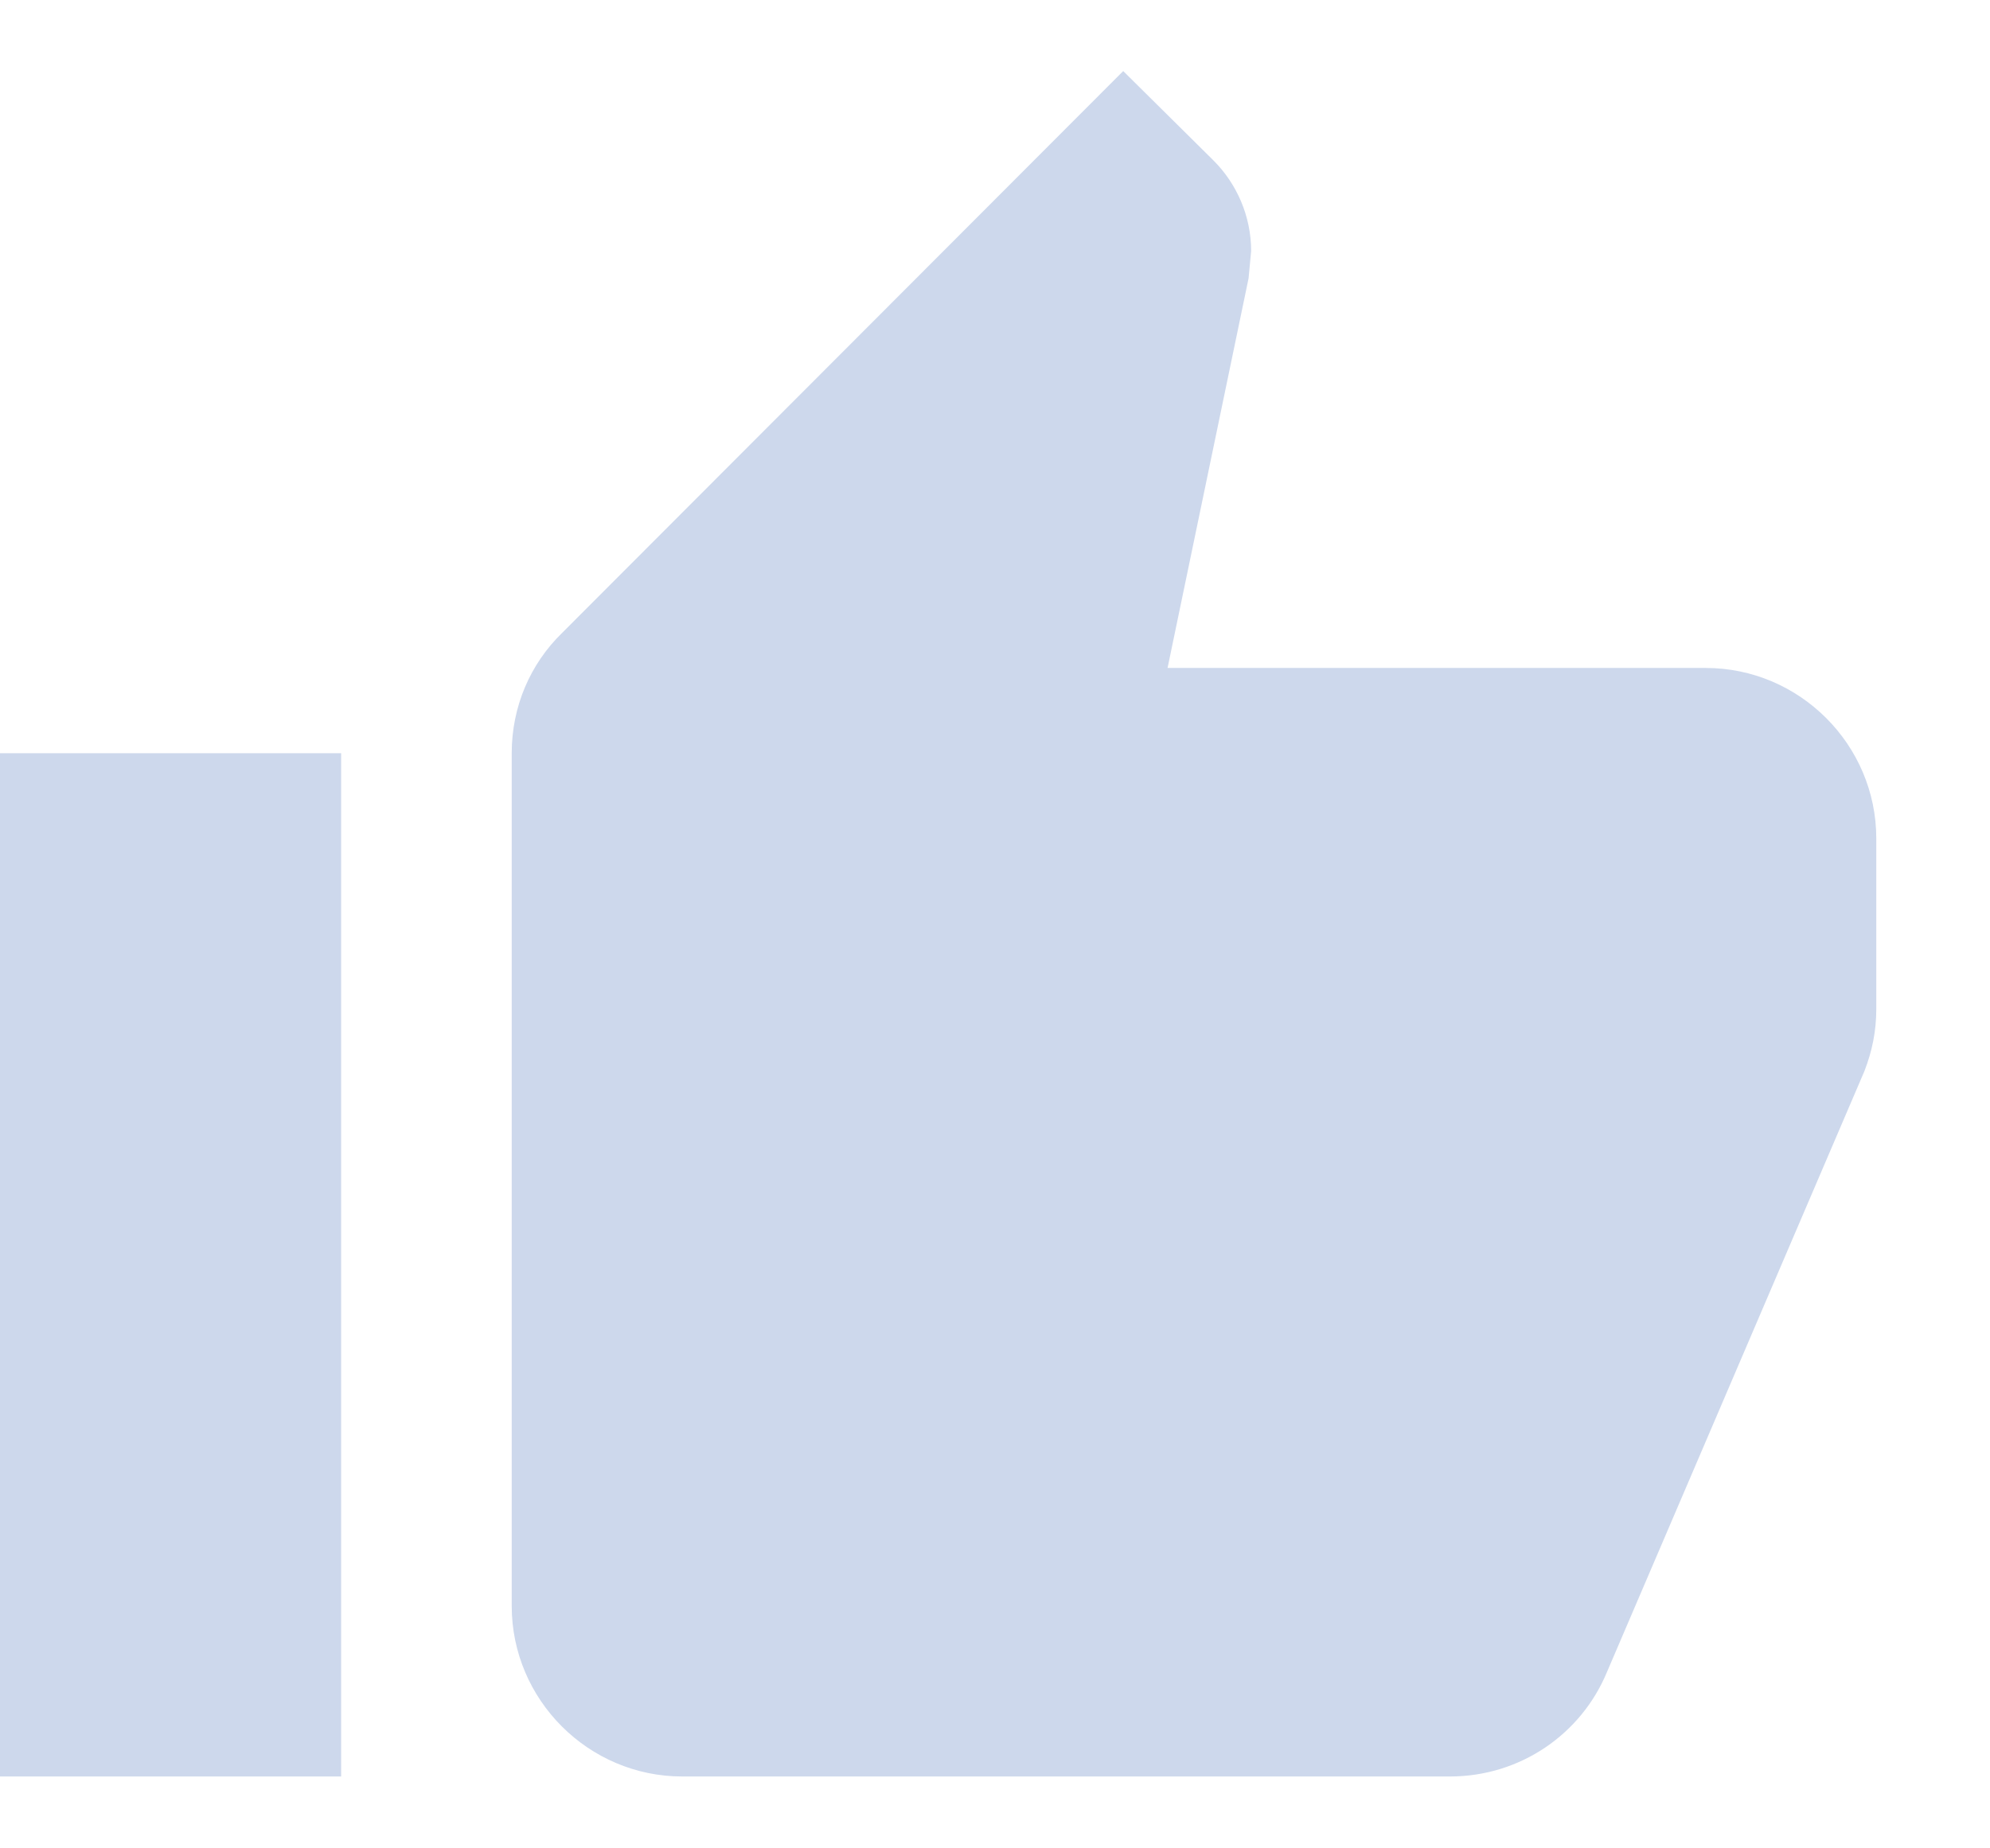
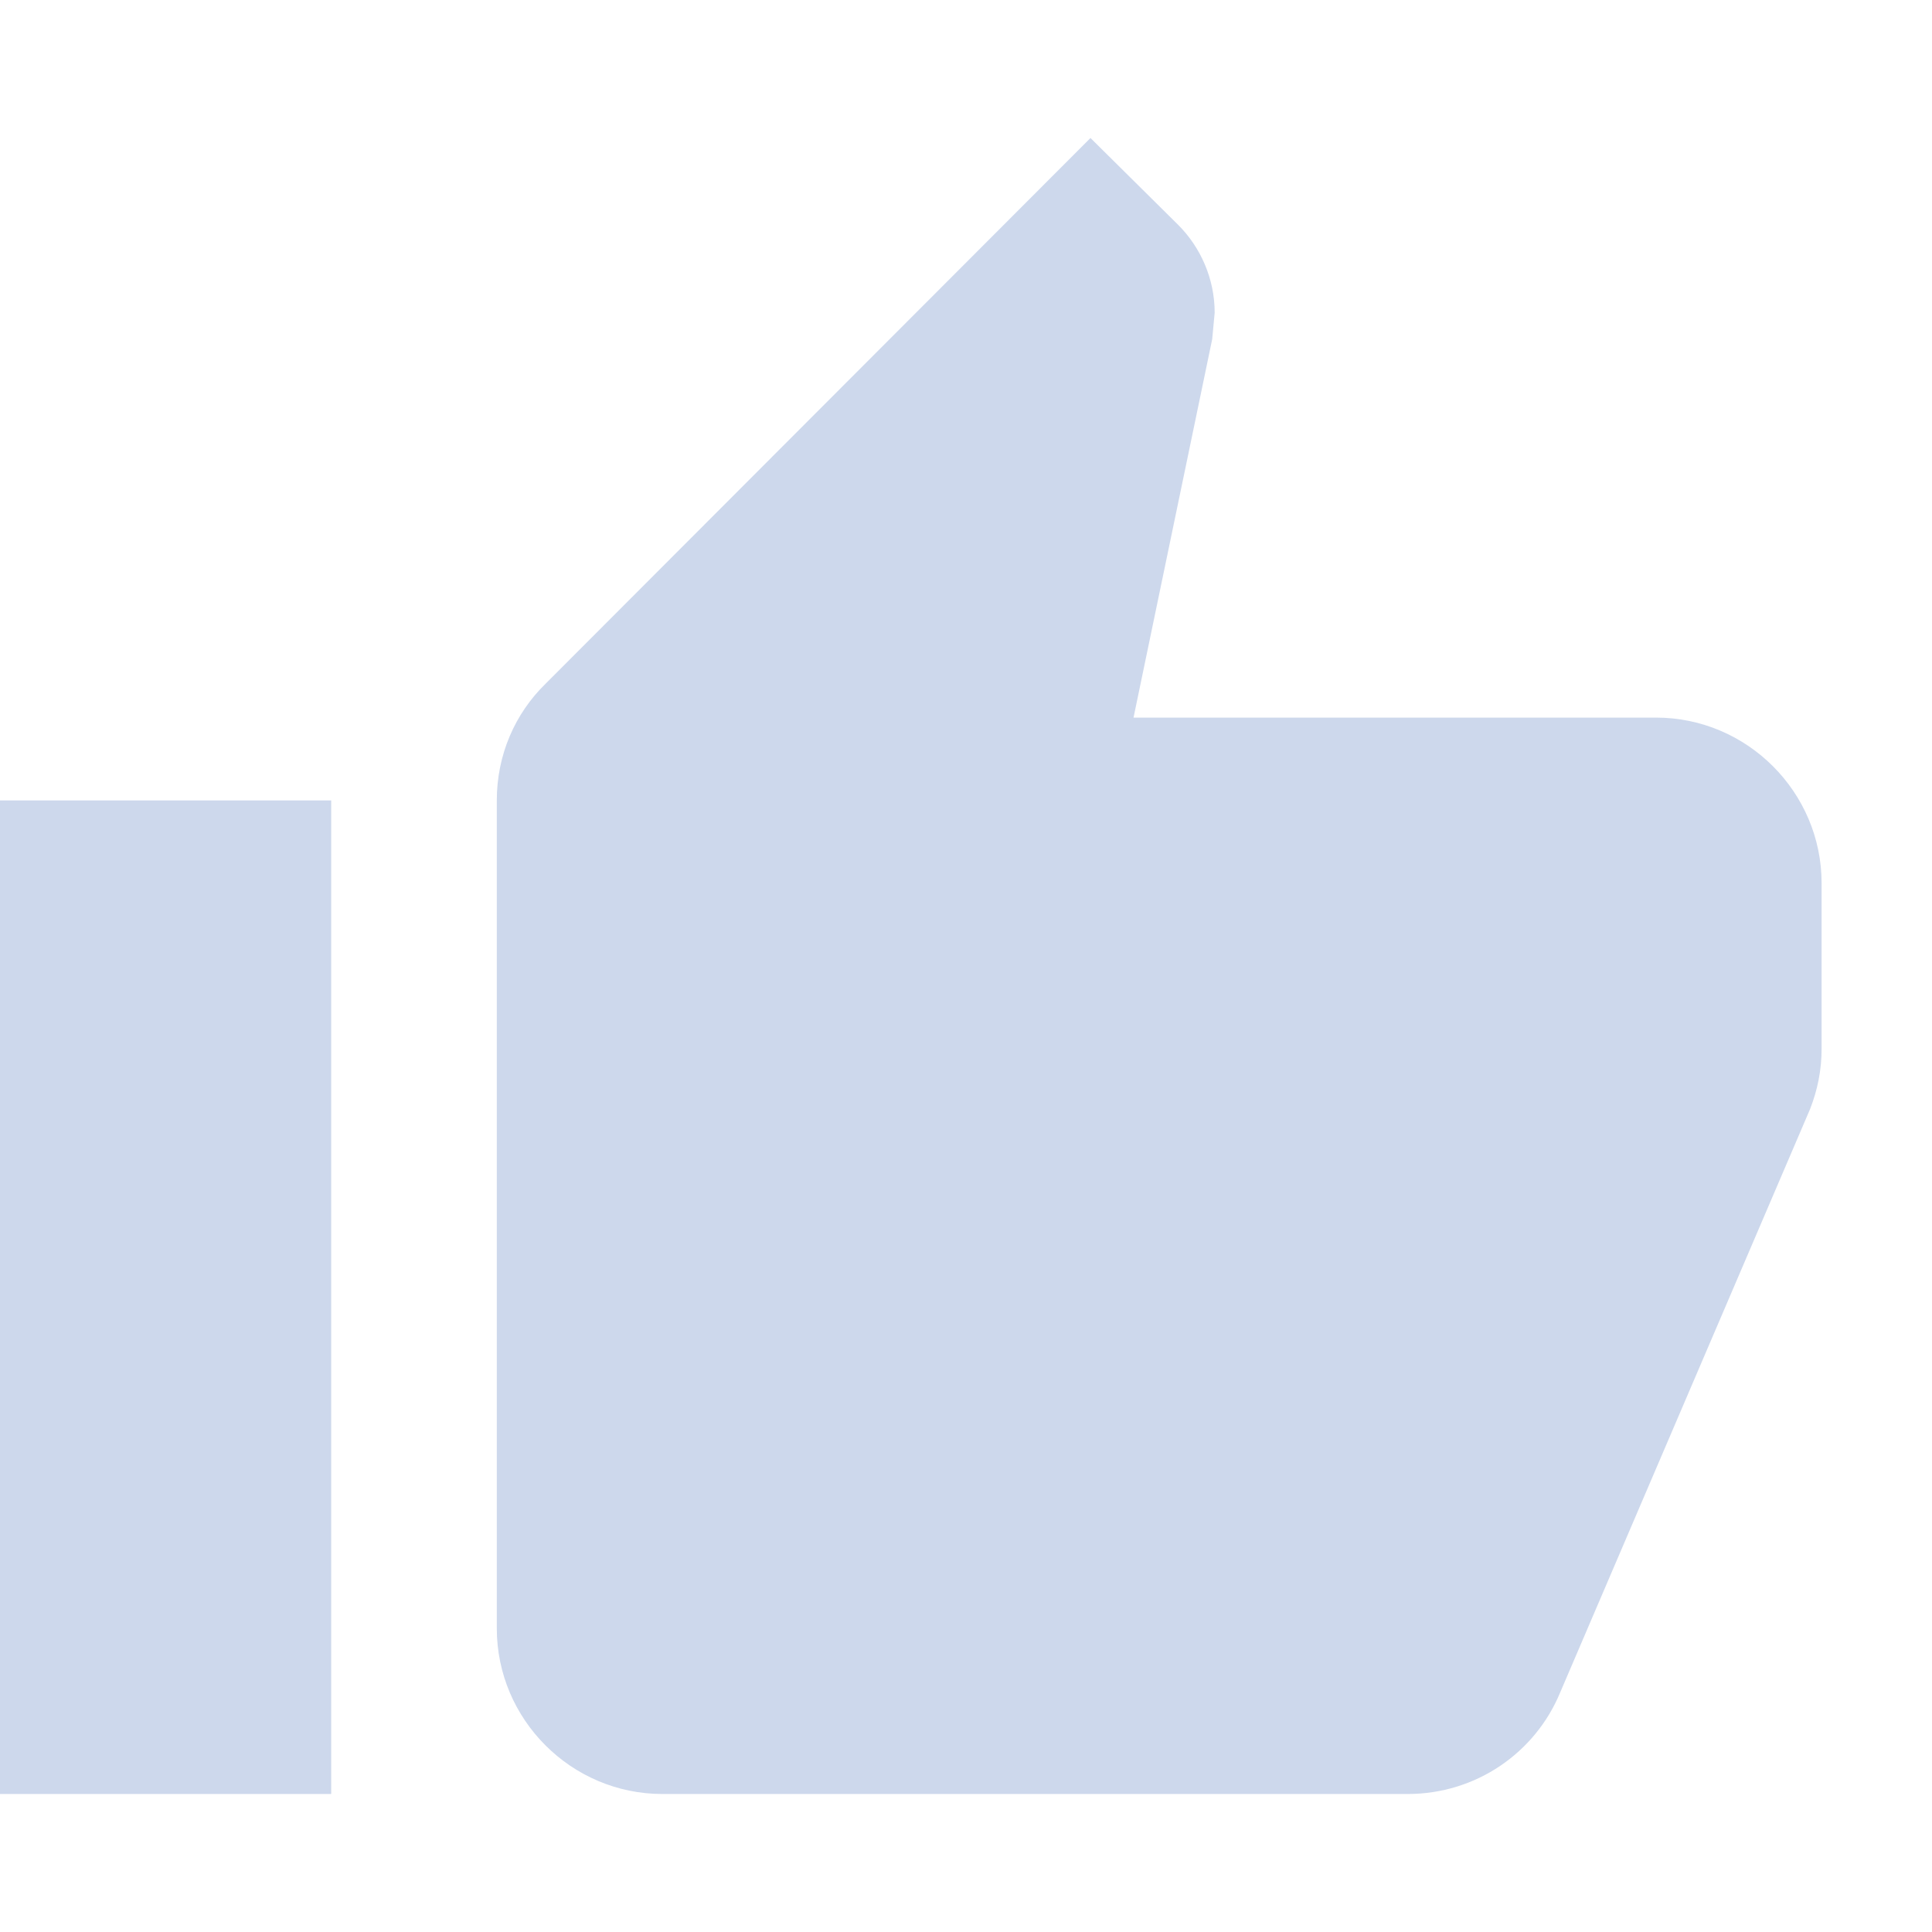
- <svg xmlns="http://www.w3.org/2000/svg" width="14" height="13" viewBox="0 0 14 13" fill="none">
+ <svg xmlns="http://www.w3.org/2000/svg" width="12" height="12" viewBox="0 0 14 13" fill="none">
  <path d="M0 12.5H2.4V5.3H0V12.5ZM13.2 5.9C13.2 5.24 12.66 4.7 12 4.7H8.214L8.784 1.958L8.802 1.766C8.802 1.52 8.7 1.292 8.538 1.13L7.902 0.5L3.954 4.454C3.732 4.67 3.6 4.97 3.6 5.3V11.3C3.6 11.96 4.14 12.5 4.8 12.5H10.2C10.698 12.5 11.124 12.2 11.304 11.768L13.116 7.538C13.17 7.4 13.2 7.256 13.2 7.1V5.9Z" fill="#CDD8EC" />
</svg>
